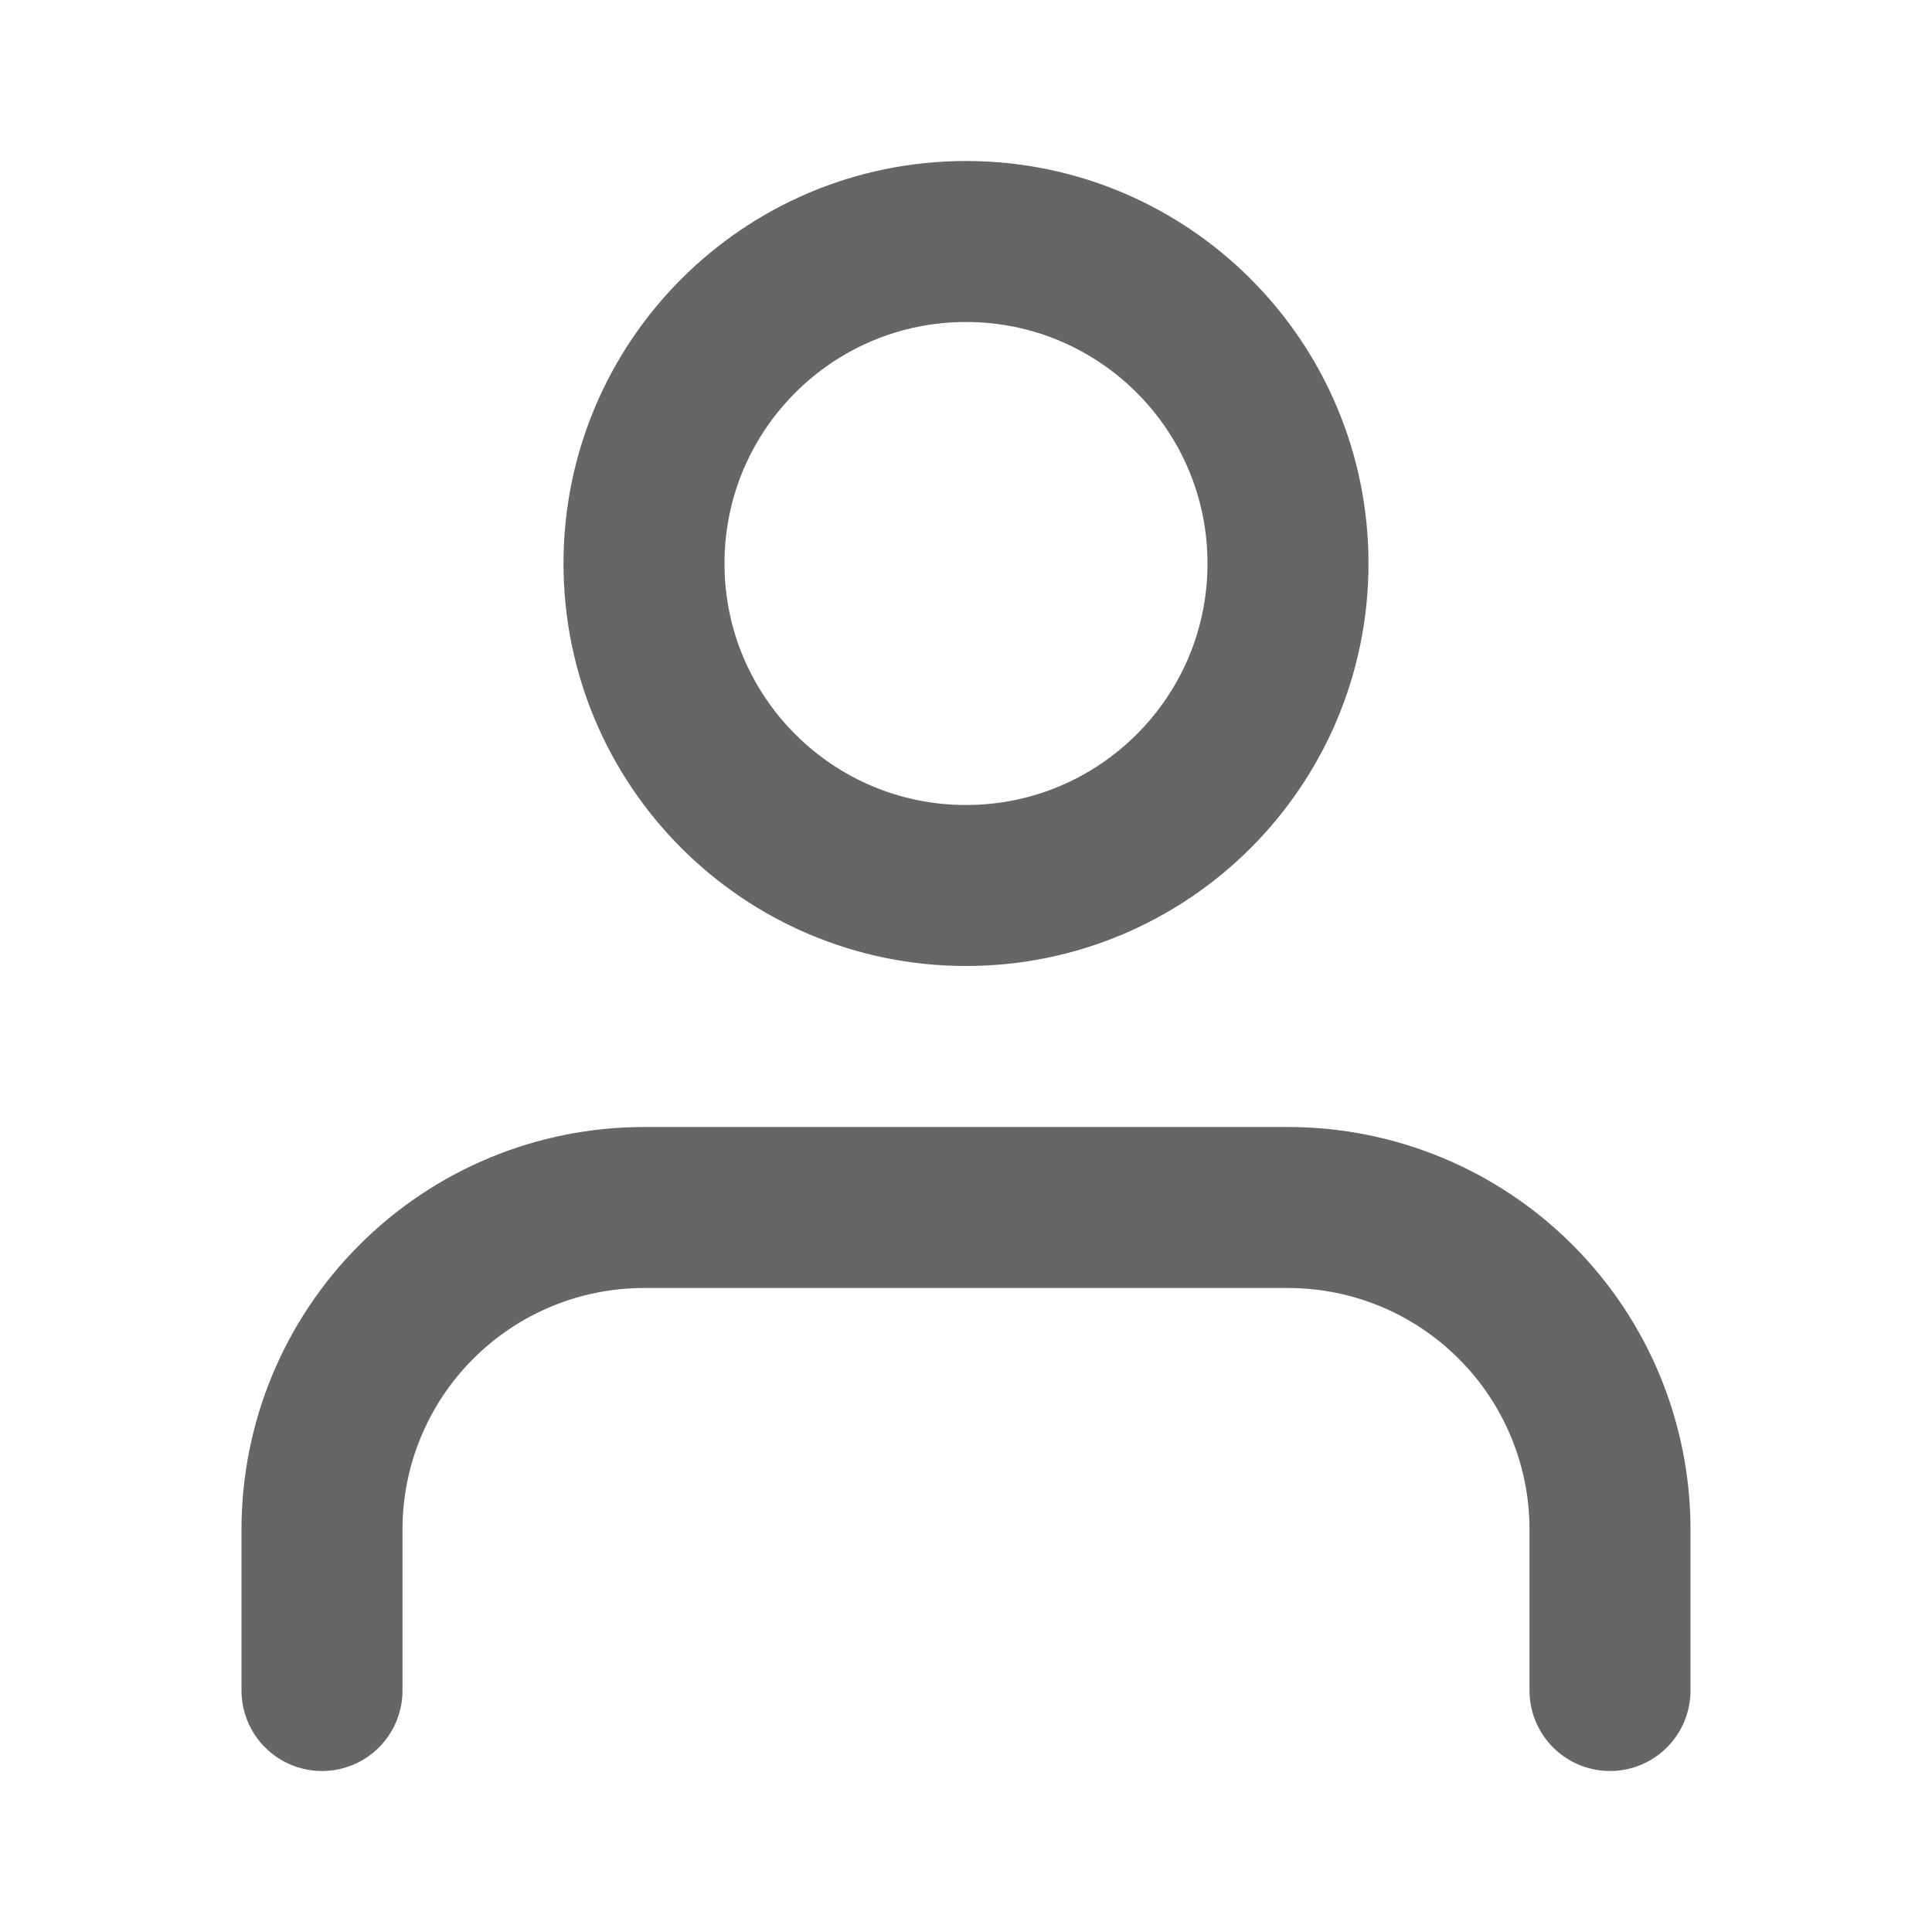
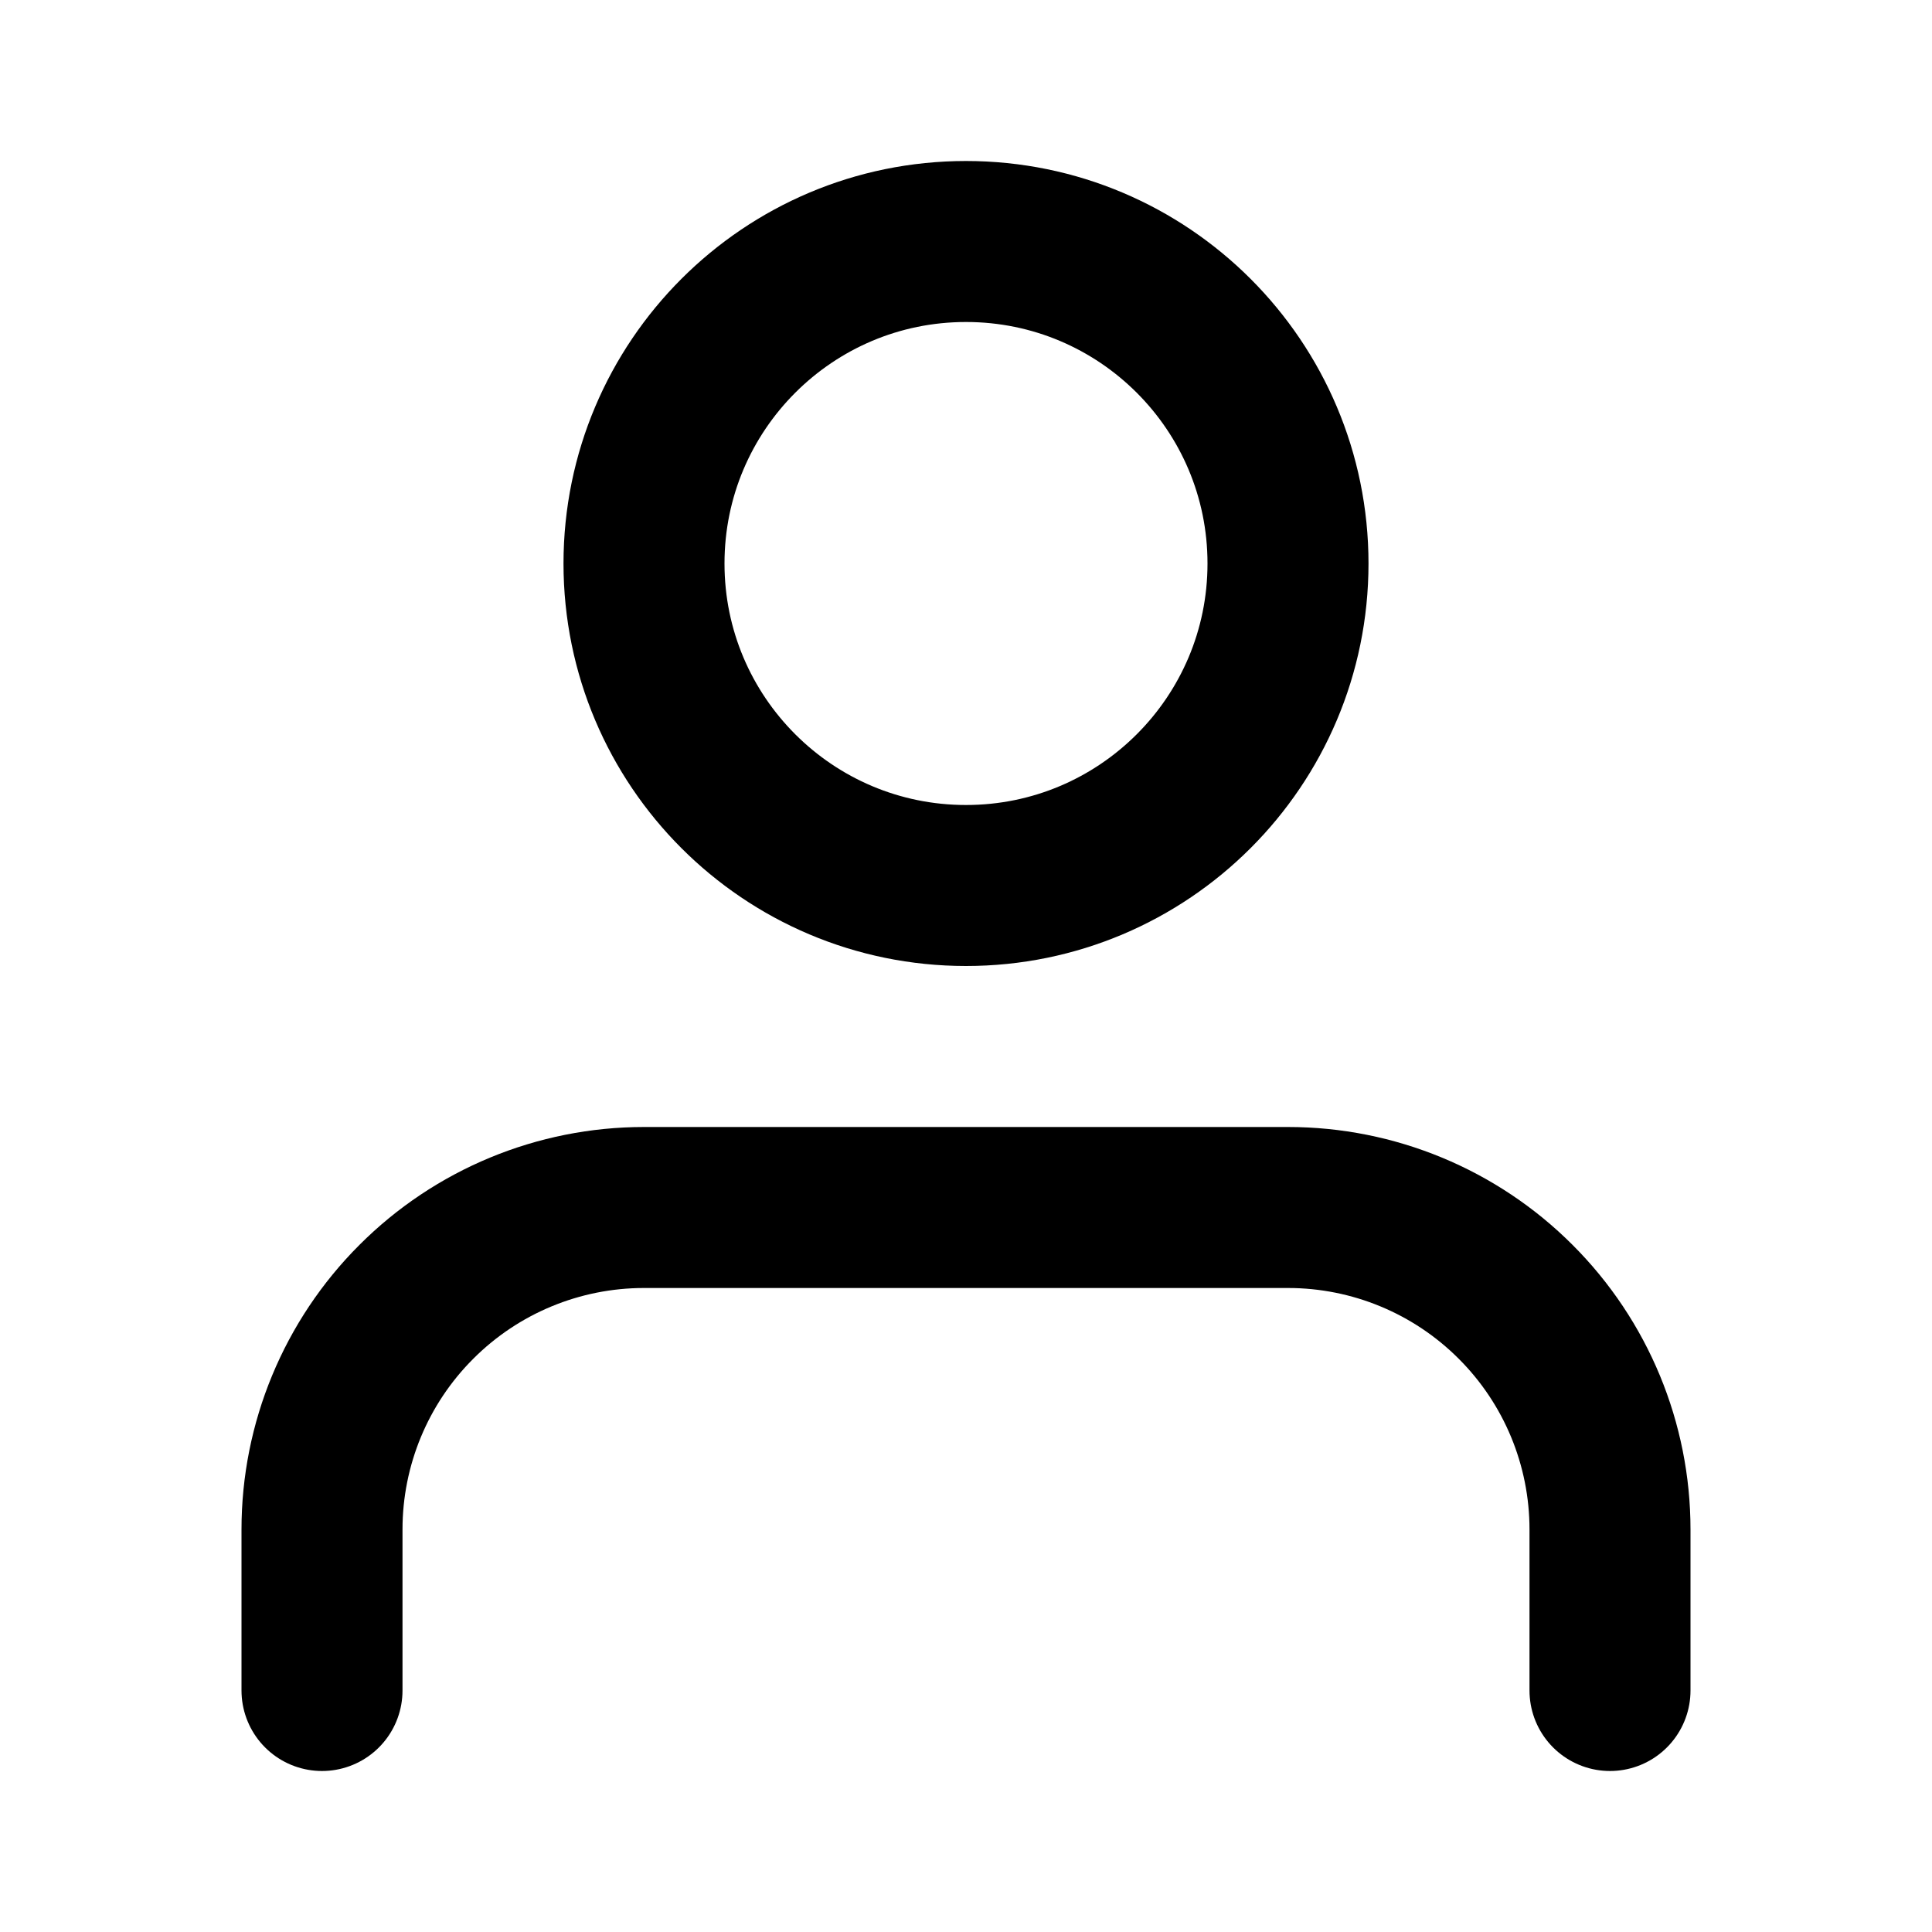
<svg xmlns="http://www.w3.org/2000/svg" width="24" height="24" viewBox="0 0 24 24" fill="none">
-   <path d="M20 21V19C20 17.939 19.579 16.922 18.828 16.172C18.078 15.421 17.061 15 16 15H8C6.939 15 5.922 15.421 5.172 16.172C4.421 16.922 4 17.939 4 19V21" stroke="#666666" stroke-width="2" stroke-linecap="round" stroke-linejoin="round" />
-   <path d="M12 11C14.209 11 16 9.209 16 7C16 4.791 14.209 3 12 3C9.791 3 8 4.791 8 7C8 9.209 9.791 11 12 11Z" stroke="#666666" stroke-width="2" stroke-linecap="round" stroke-linejoin="round" />
+   <path d="M20 21V19C20 17.939 19.579 16.922 18.828 16.172C18.078 15.421 17.061 15 16 15H8C6.939 15 5.922 15.421 5.172 16.172C4.421 16.922 4 17.939 4 19V21" stroke="currentColor" stroke-width="2" stroke-linecap="round" stroke-linejoin="round" />
+   <path d="M12 11C14.209 11 16 9.209 16 7C16 4.791 14.209 3 12 3C9.791 3 8 4.791 8 7C8 9.209 9.791 11 12 11Z" stroke="currentColor" stroke-width="2" stroke-linecap="round" stroke-linejoin="round" />
</svg>
